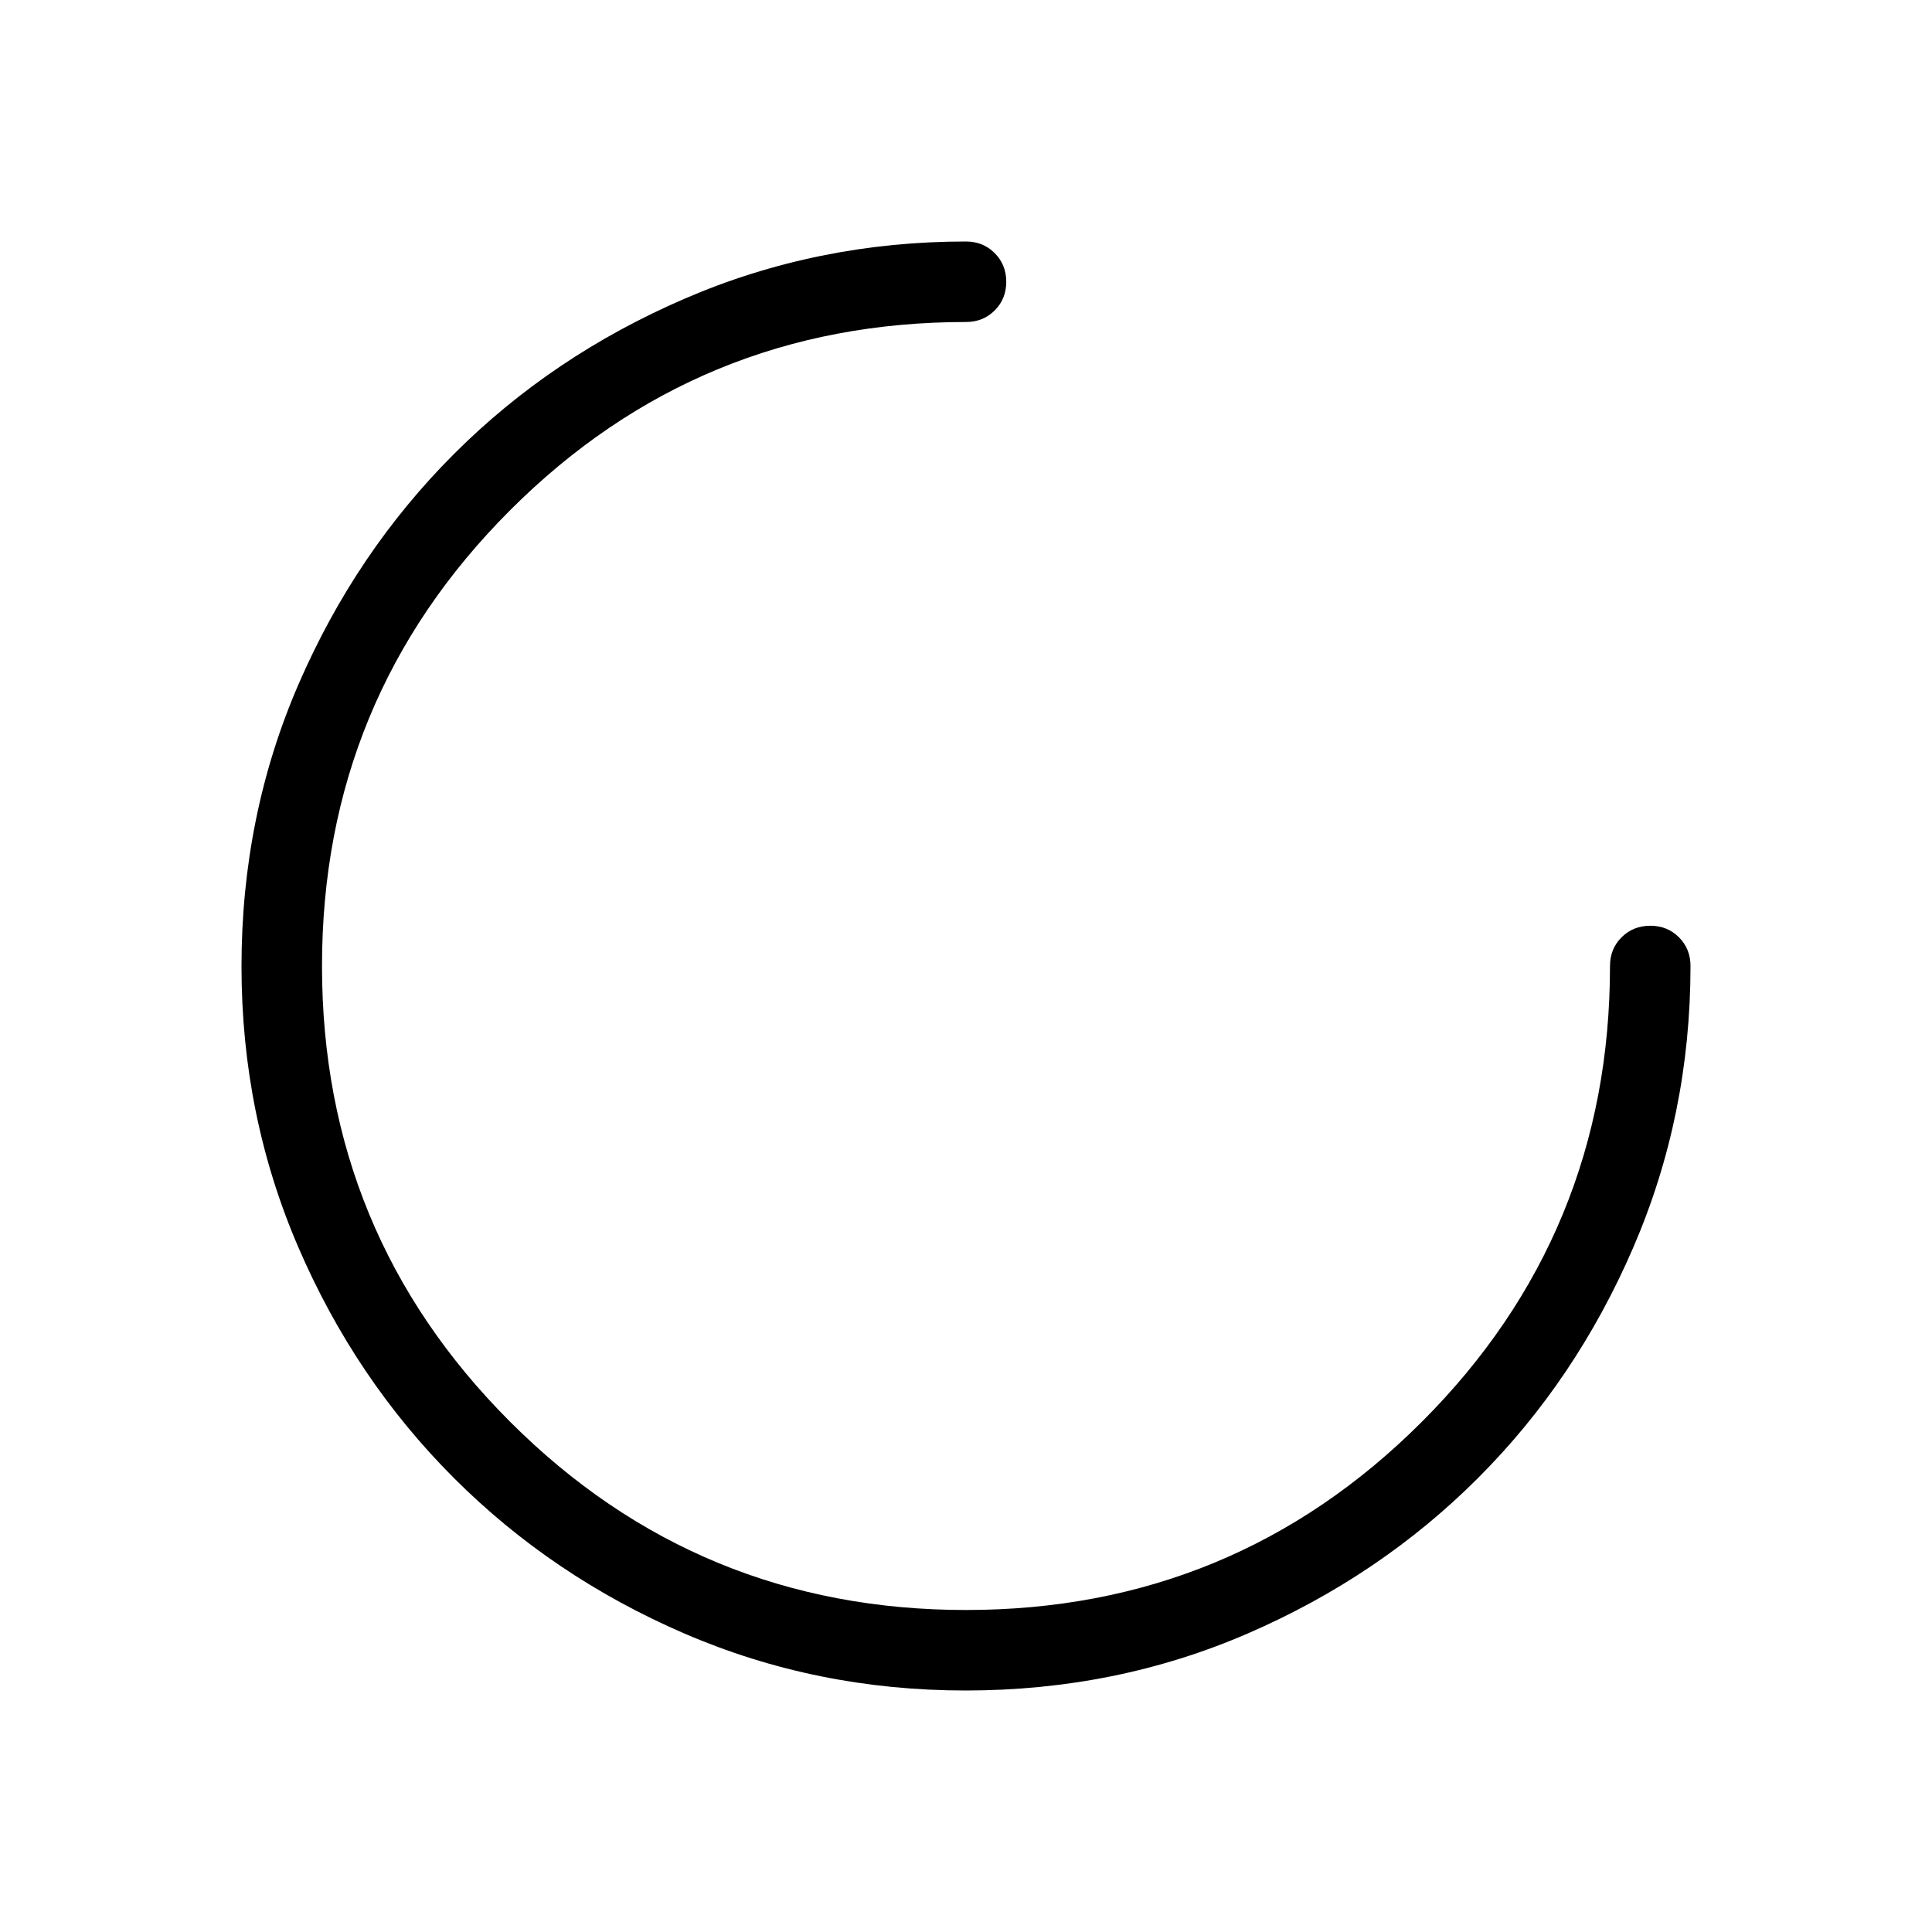
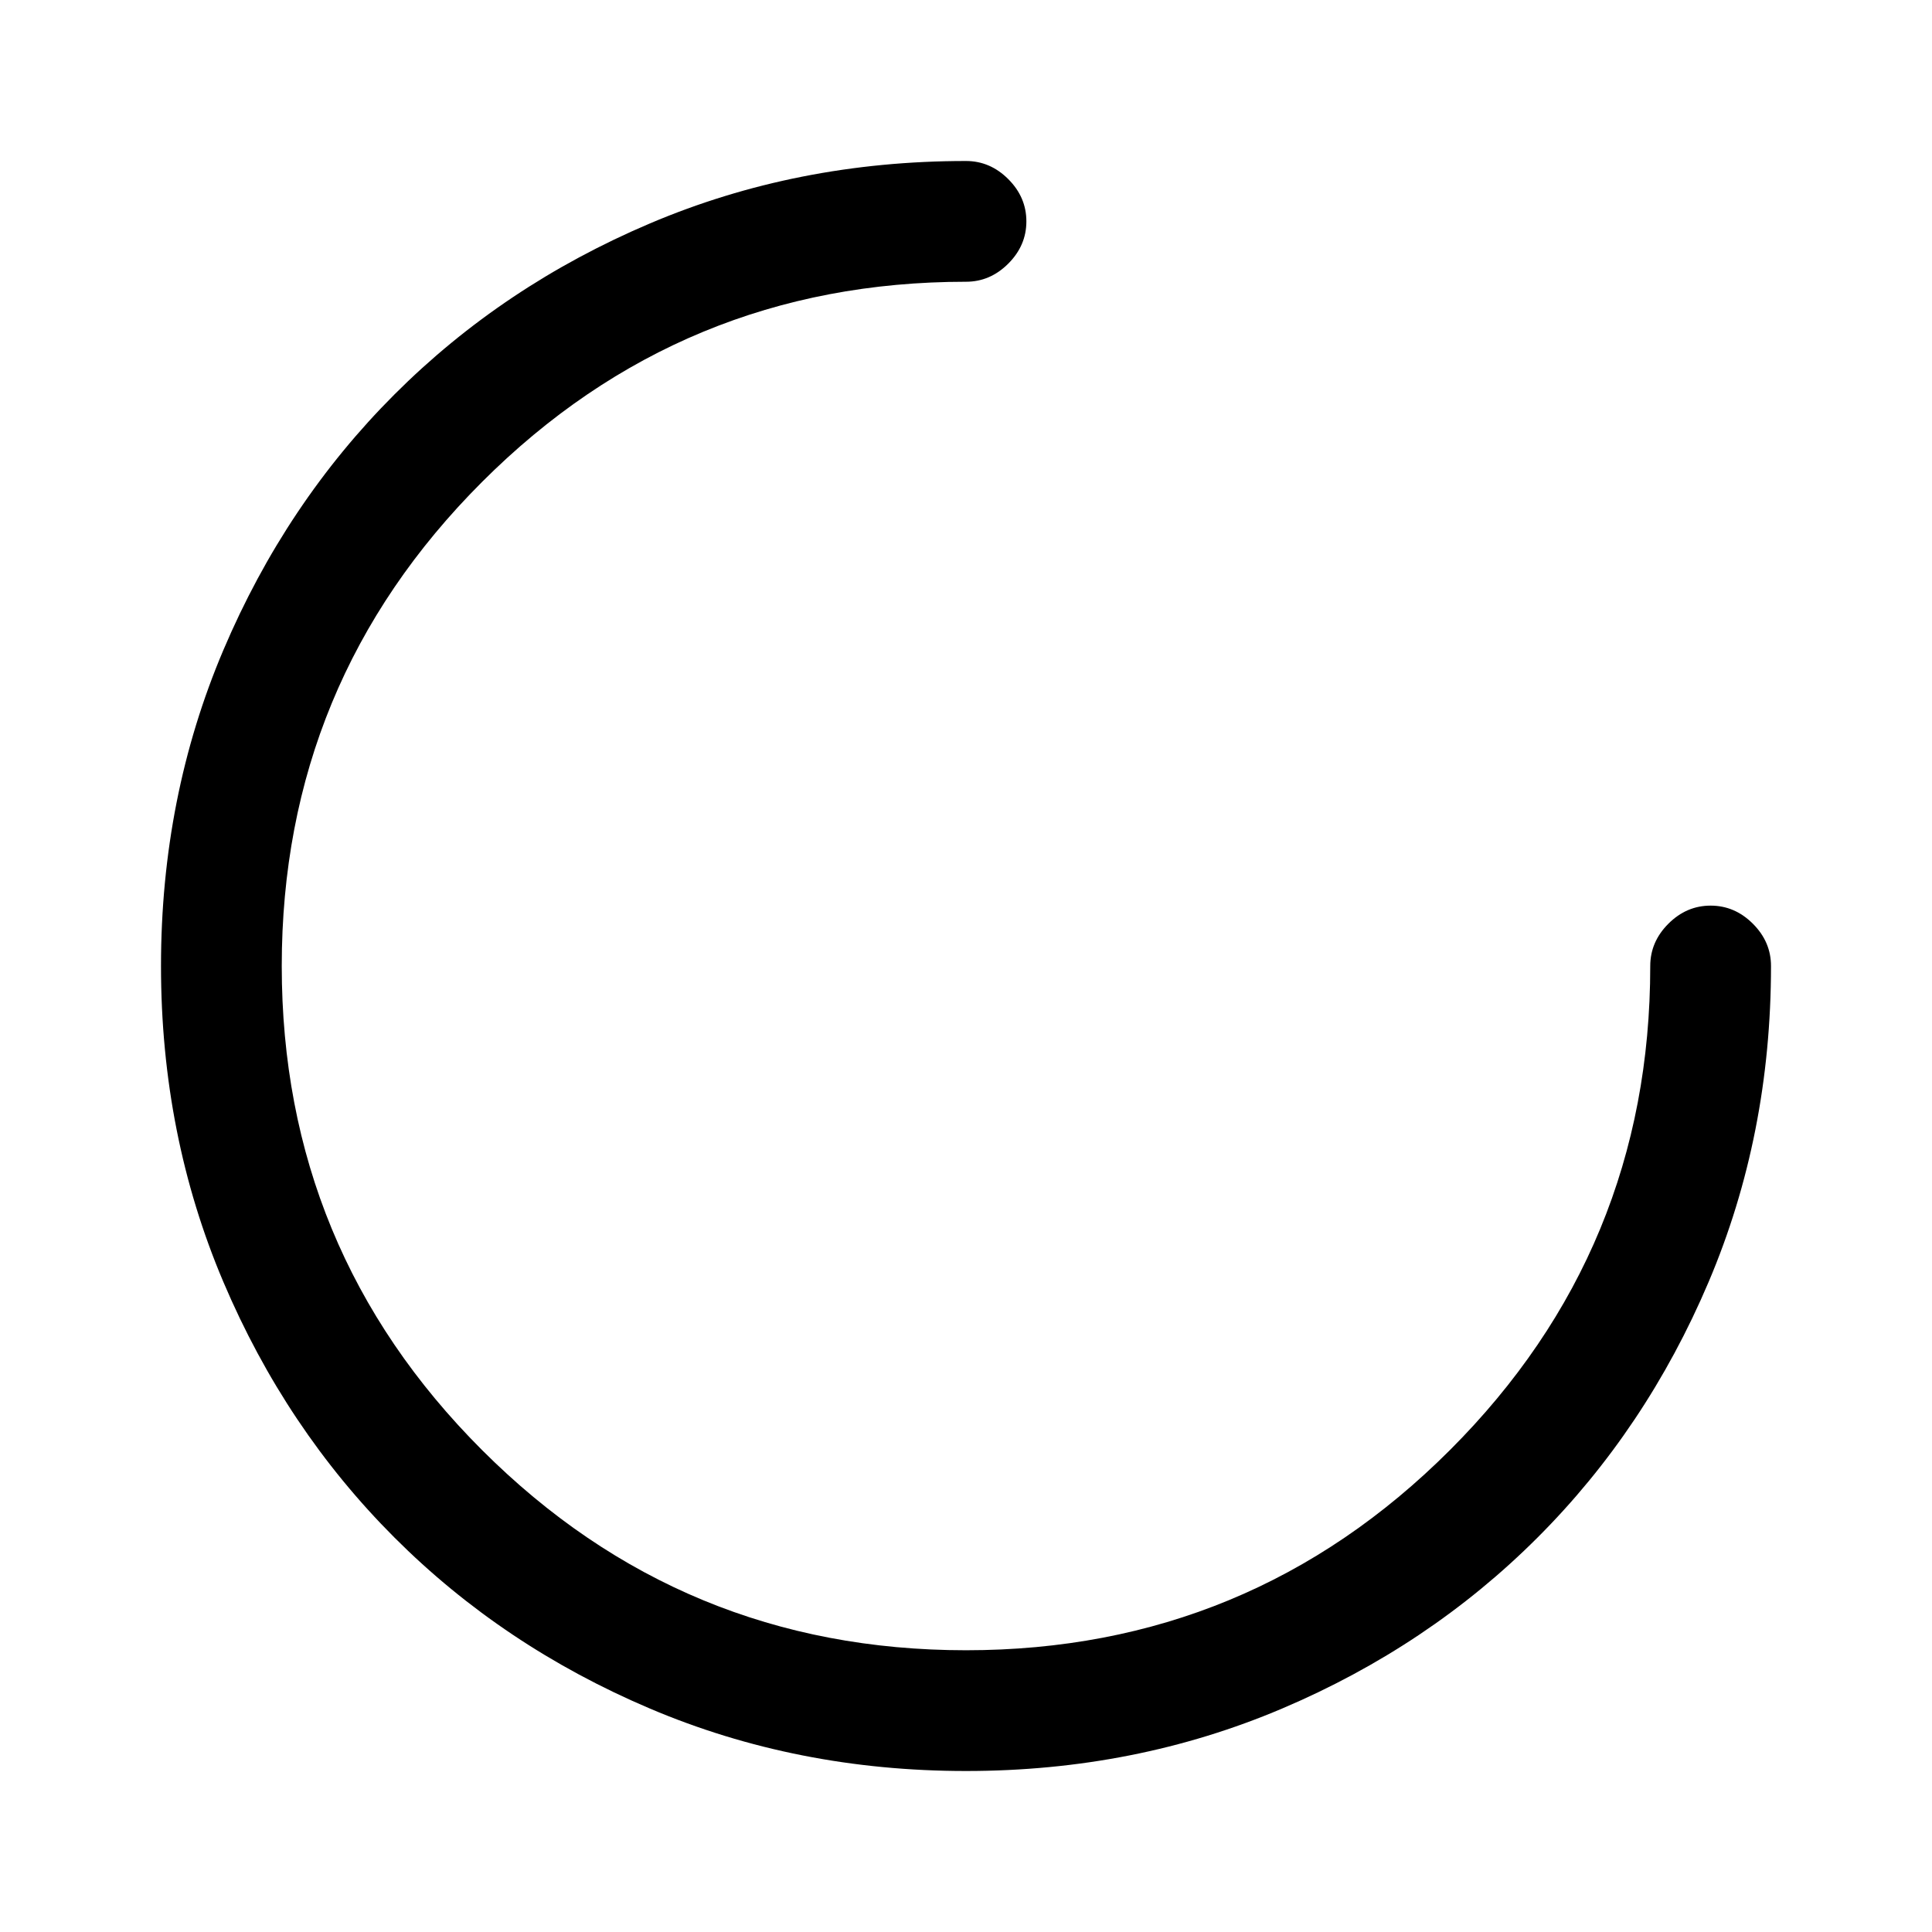
- <svg xmlns="http://www.w3.org/2000/svg" height="24" viewBox="0 -960 960 960" width="24">
-   <path d="M479.757-120q-74.065 0-139.648-28.299-65.584-28.3-114.547-77.263-48.963-48.963-77.263-114.547Q120-405.692 120-479.757q0-74.968 28.423-140.451 28.423-65.484 77.154-114.215 48.731-48.731 114.588-77.154Q406.023-840 480-840q8.5 0 14.25 5.758 5.75 5.757 5.75 14.269 0 8.511-5.75 14.242Q488.5-800 480-800q-133 0-226.5 93.5T160-480q0 133 93.5 226.5T480-160q133 0 226.5-93.5T800-480q0-8.539 5.758-14.269Q811.516-500 820.027-500q8.512 0 14.242 5.75Q840-488.5 840-480q0 73.977-28.423 139.835-28.423 65.857-77.154 114.588-48.731 48.731-114.215 77.154Q554.725-120 479.757-120Z" />
+ <svg xmlns="http://www.w3.org/2000/svg" width="48" height="48" viewBox="0 -960 960 960">
+   <path d="M323-111q-73-31-127-85t-85-127q-31-73-31-157t31-157q31-73 85-127t127-85q73-31 157-31 12 0 21 9t9 21q0 12-9 21t-21 9q-141 0-240.5 99.5T140-480q0 141 99.5 240.5T480-140q141 0 240.5-99.5T820-480q0-12 9-21t21-9q12 0 21 9t9 21q0 84-31 157t-85 127q-54 54-127 85T480-80q-84 0-157-31Z" />
</svg>
